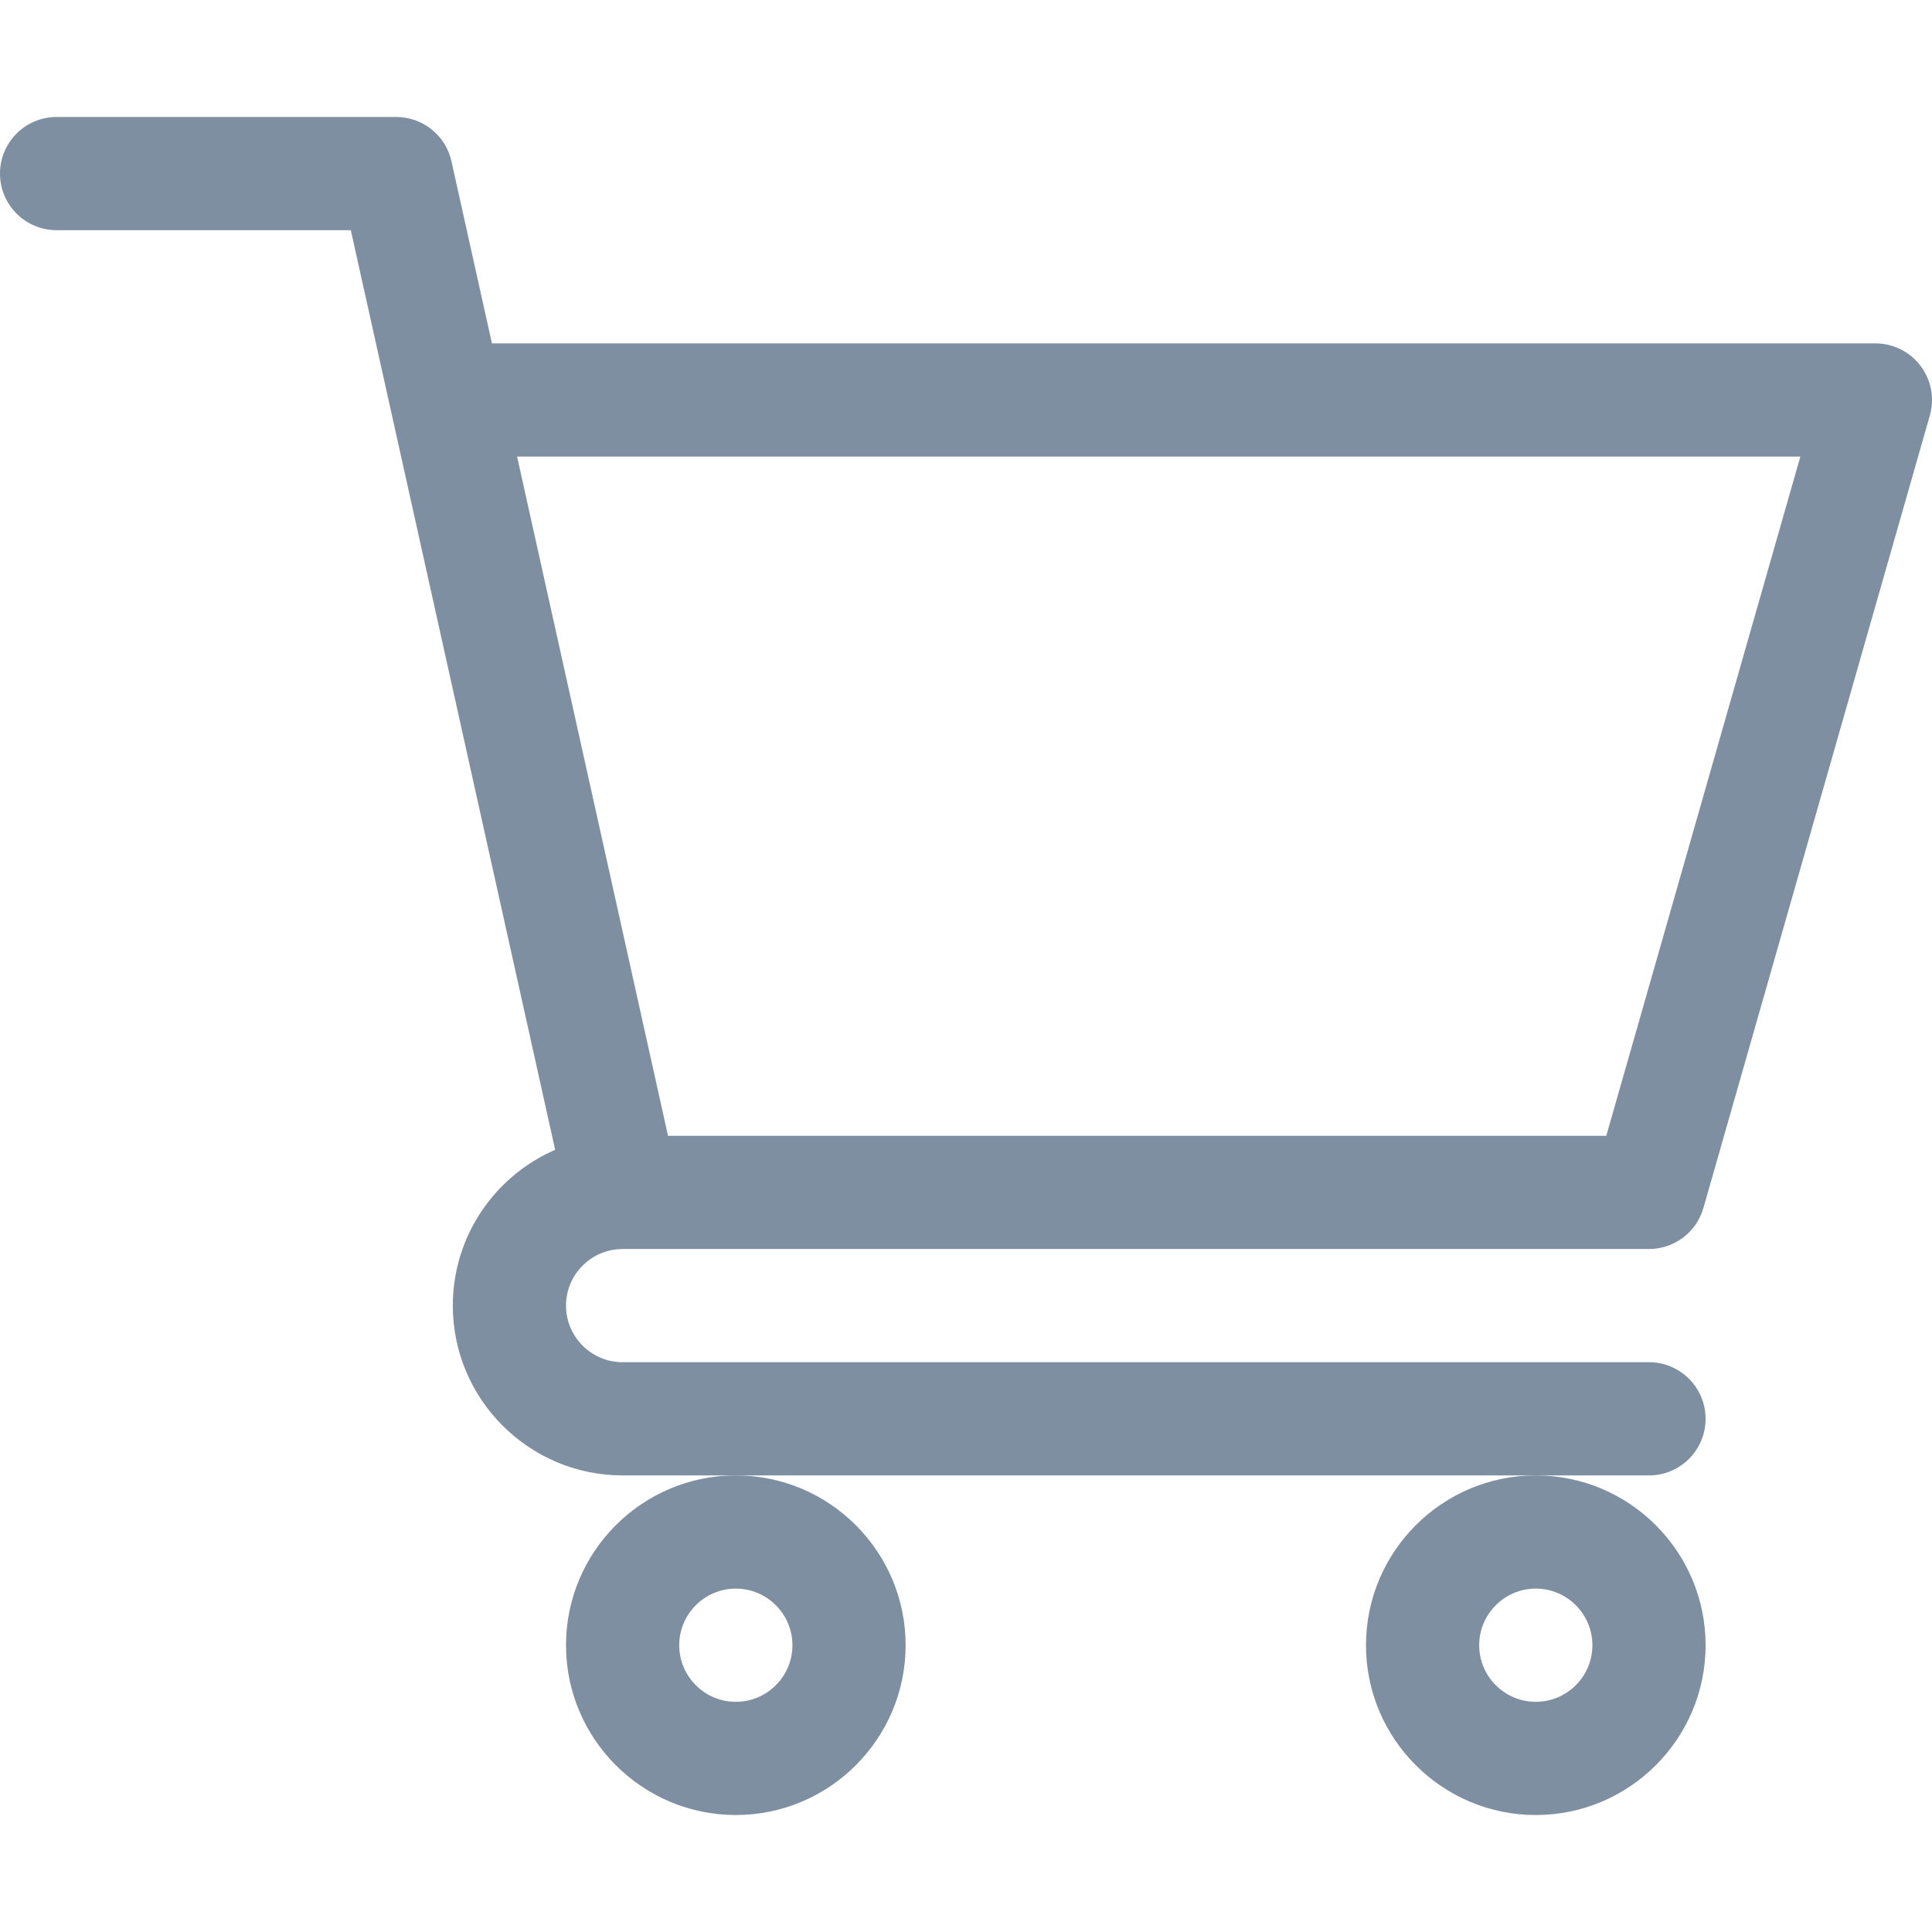
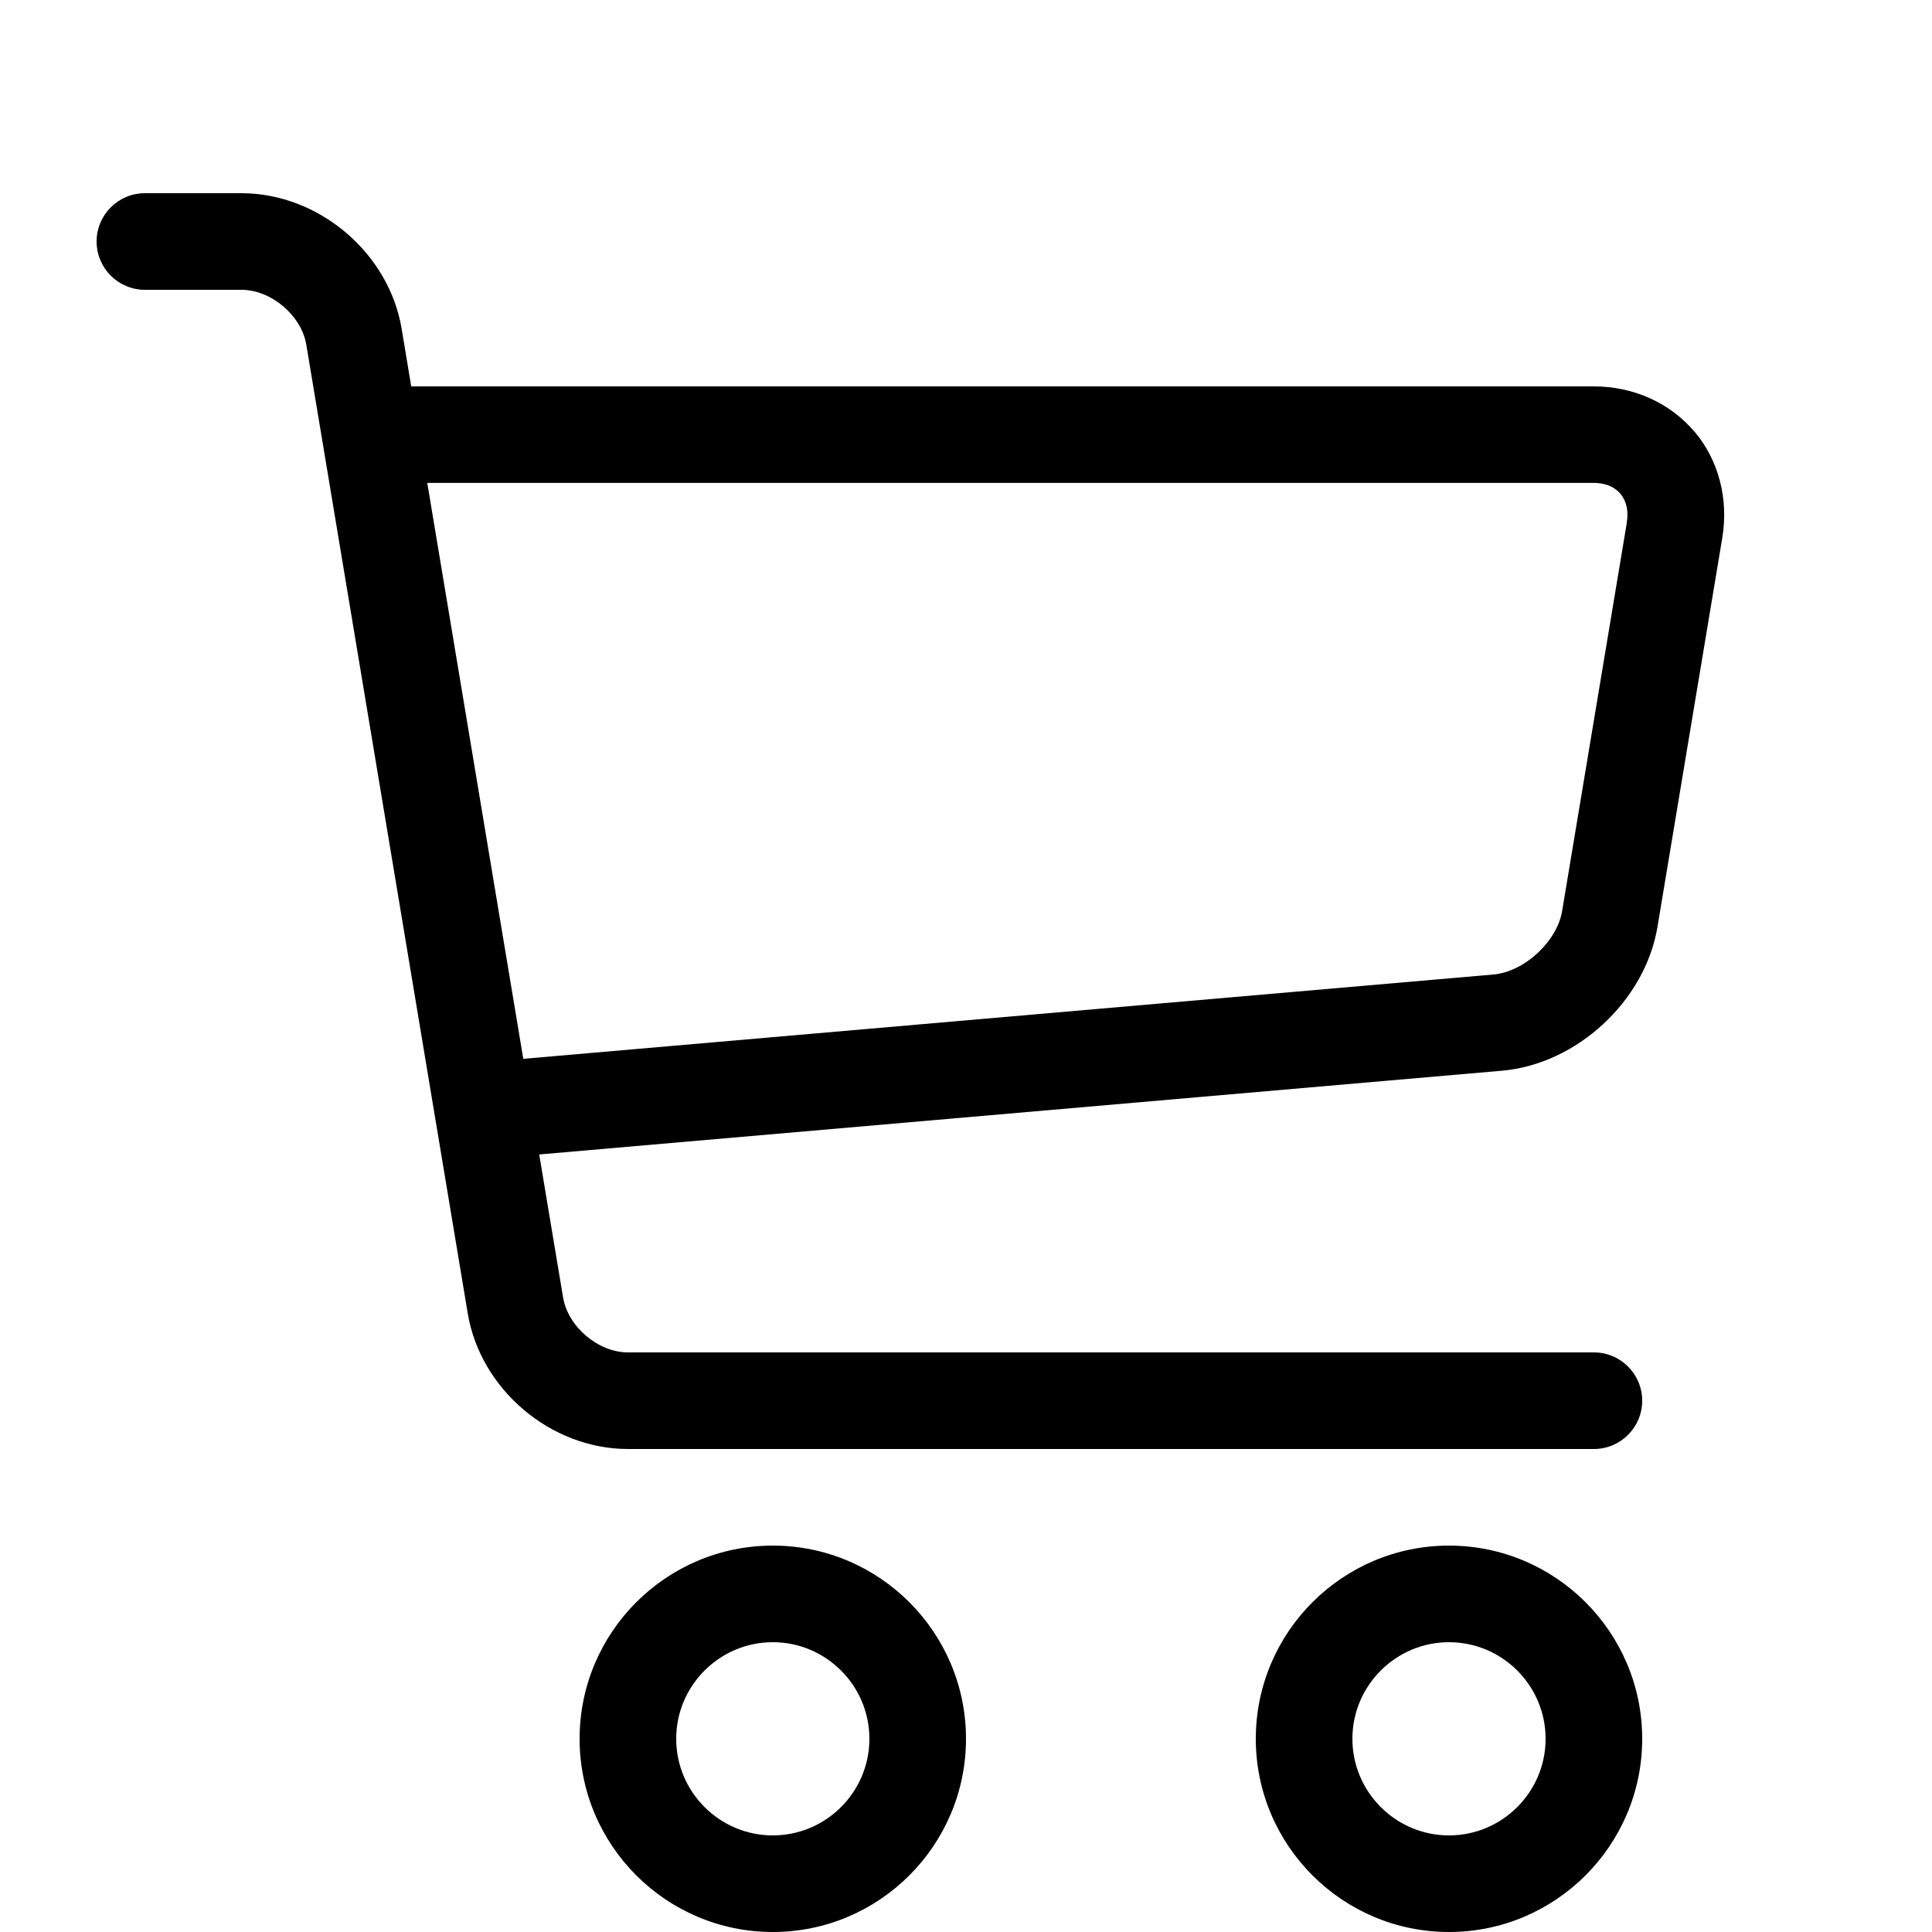
- <svg xmlns="http://www.w3.org/2000/svg" height="512pt" viewBox="0 -31 512 512" width="512pt" fill="#7e8fa1">
-   <path d="m164.961 300.004h.023c.02 0 .039-.004.059-.004h271.957c6.695 0 12.582-4.441 14.422-10.879l60-210c1.293-4.527.387-9.395-2.445-13.152-2.836-3.758-7.27-5.969-11.977-5.969h-366.633l-10.723-48.254c-1.527-6.863-7.613-11.746-14.645-11.746h-90c-8.285 0-15 6.715-15 15s6.715 15 15 15h77.969c1.898 8.551 51.312 230.918 54.156 243.711-15.941 6.93-27.125 22.824-27.125 41.289 0 24.812 20.188 45 45 45h272c8.285 0 15-6.715 15-15s-6.715-15-15-15h-272c-8.27 0-15-6.73-15-15 0-8.258 6.707-14.977 14.961-14.996zm312.152-210.004-51.43 180h-248.652l-40-180zm0 0" />
-   <path d="m150 405c0 24.812 20.188 45 45 45s45-20.188 45-45-20.188-45-45-45-45 20.188-45 45zm45-15c8.27 0 15 6.73 15 15s-6.73 15-15 15-15-6.73-15-15 6.73-15 15-15zm0 0" />
-   <path d="m362 405c0 24.812 20.188 45 45 45s45-20.188 45-45-20.188-45-45-45-45 20.188-45 45zm45-15c8.27 0 15 6.73 15 15s-6.73 15-15 15-15-6.73-15-15 6.73-15 15-15zm0 0" />
+ <svg xmlns="http://www.w3.org/2000/svg" version="1.1" width="20" height="20" viewBox="0 0 20 20">
+   <path fill="#000000" d="M8 20c-1.103 0-2-0.897-2-2s0.897-2 2-2 2 0.897 2 2-0.897 2-2 2zM8 17c-0.551 0-1 0.449-1 1s0.449 1 1 1 1-0.449 1-1-0.449-1-1-1z" />
+   <path fill="#000000" d="M15 20c-1.103 0-2-0.897-2-2s0.897-2 2-2 2 0.897 2 2-0.897 2-2 2zM15 17c-0.551 0-1 0.449-1 1s0.449 1 1 1 1-0.449 1-1-0.449-1-1-1z" />
+   <path fill="#000000" d="M17.539 4.467c-0.251-0.297-0.63-0.467-1.039-0.467h-12.243l-0.099-0.596c-0.131-0.787-0.859-1.404-1.658-1.404h-1c-0.276 0-0.5 0.224-0.5 0.5s0.224 0.5 0.5 0.5h1c0.307 0 0.621 0.266 0.671 0.569l1.671 10.027c0.131 0.787 0.859 1.404 1.658 1.404h10c0.276 0 0.5-0.224 0.5-0.5s-0.224-0.5-0.5-0.5h-10c-0.307 0-0.621-0.266-0.671-0.569l-0.247-1.48 9.965-0.867c0.775-0.067 1.483-0.721 1.611-1.489l0.671-4.027c0.067-0.404-0.038-0.806-0.289-1.102zM16.842 5.404l-0.671 4.027c-0.053 0.316-0.391 0.629-0.711 0.657l-10.043 0.873-0.994-5.962h12.076c0.117 0 0.215 0.040 0.276 0.113s0.085 0.176 0.066 0.291z" />
</svg>
